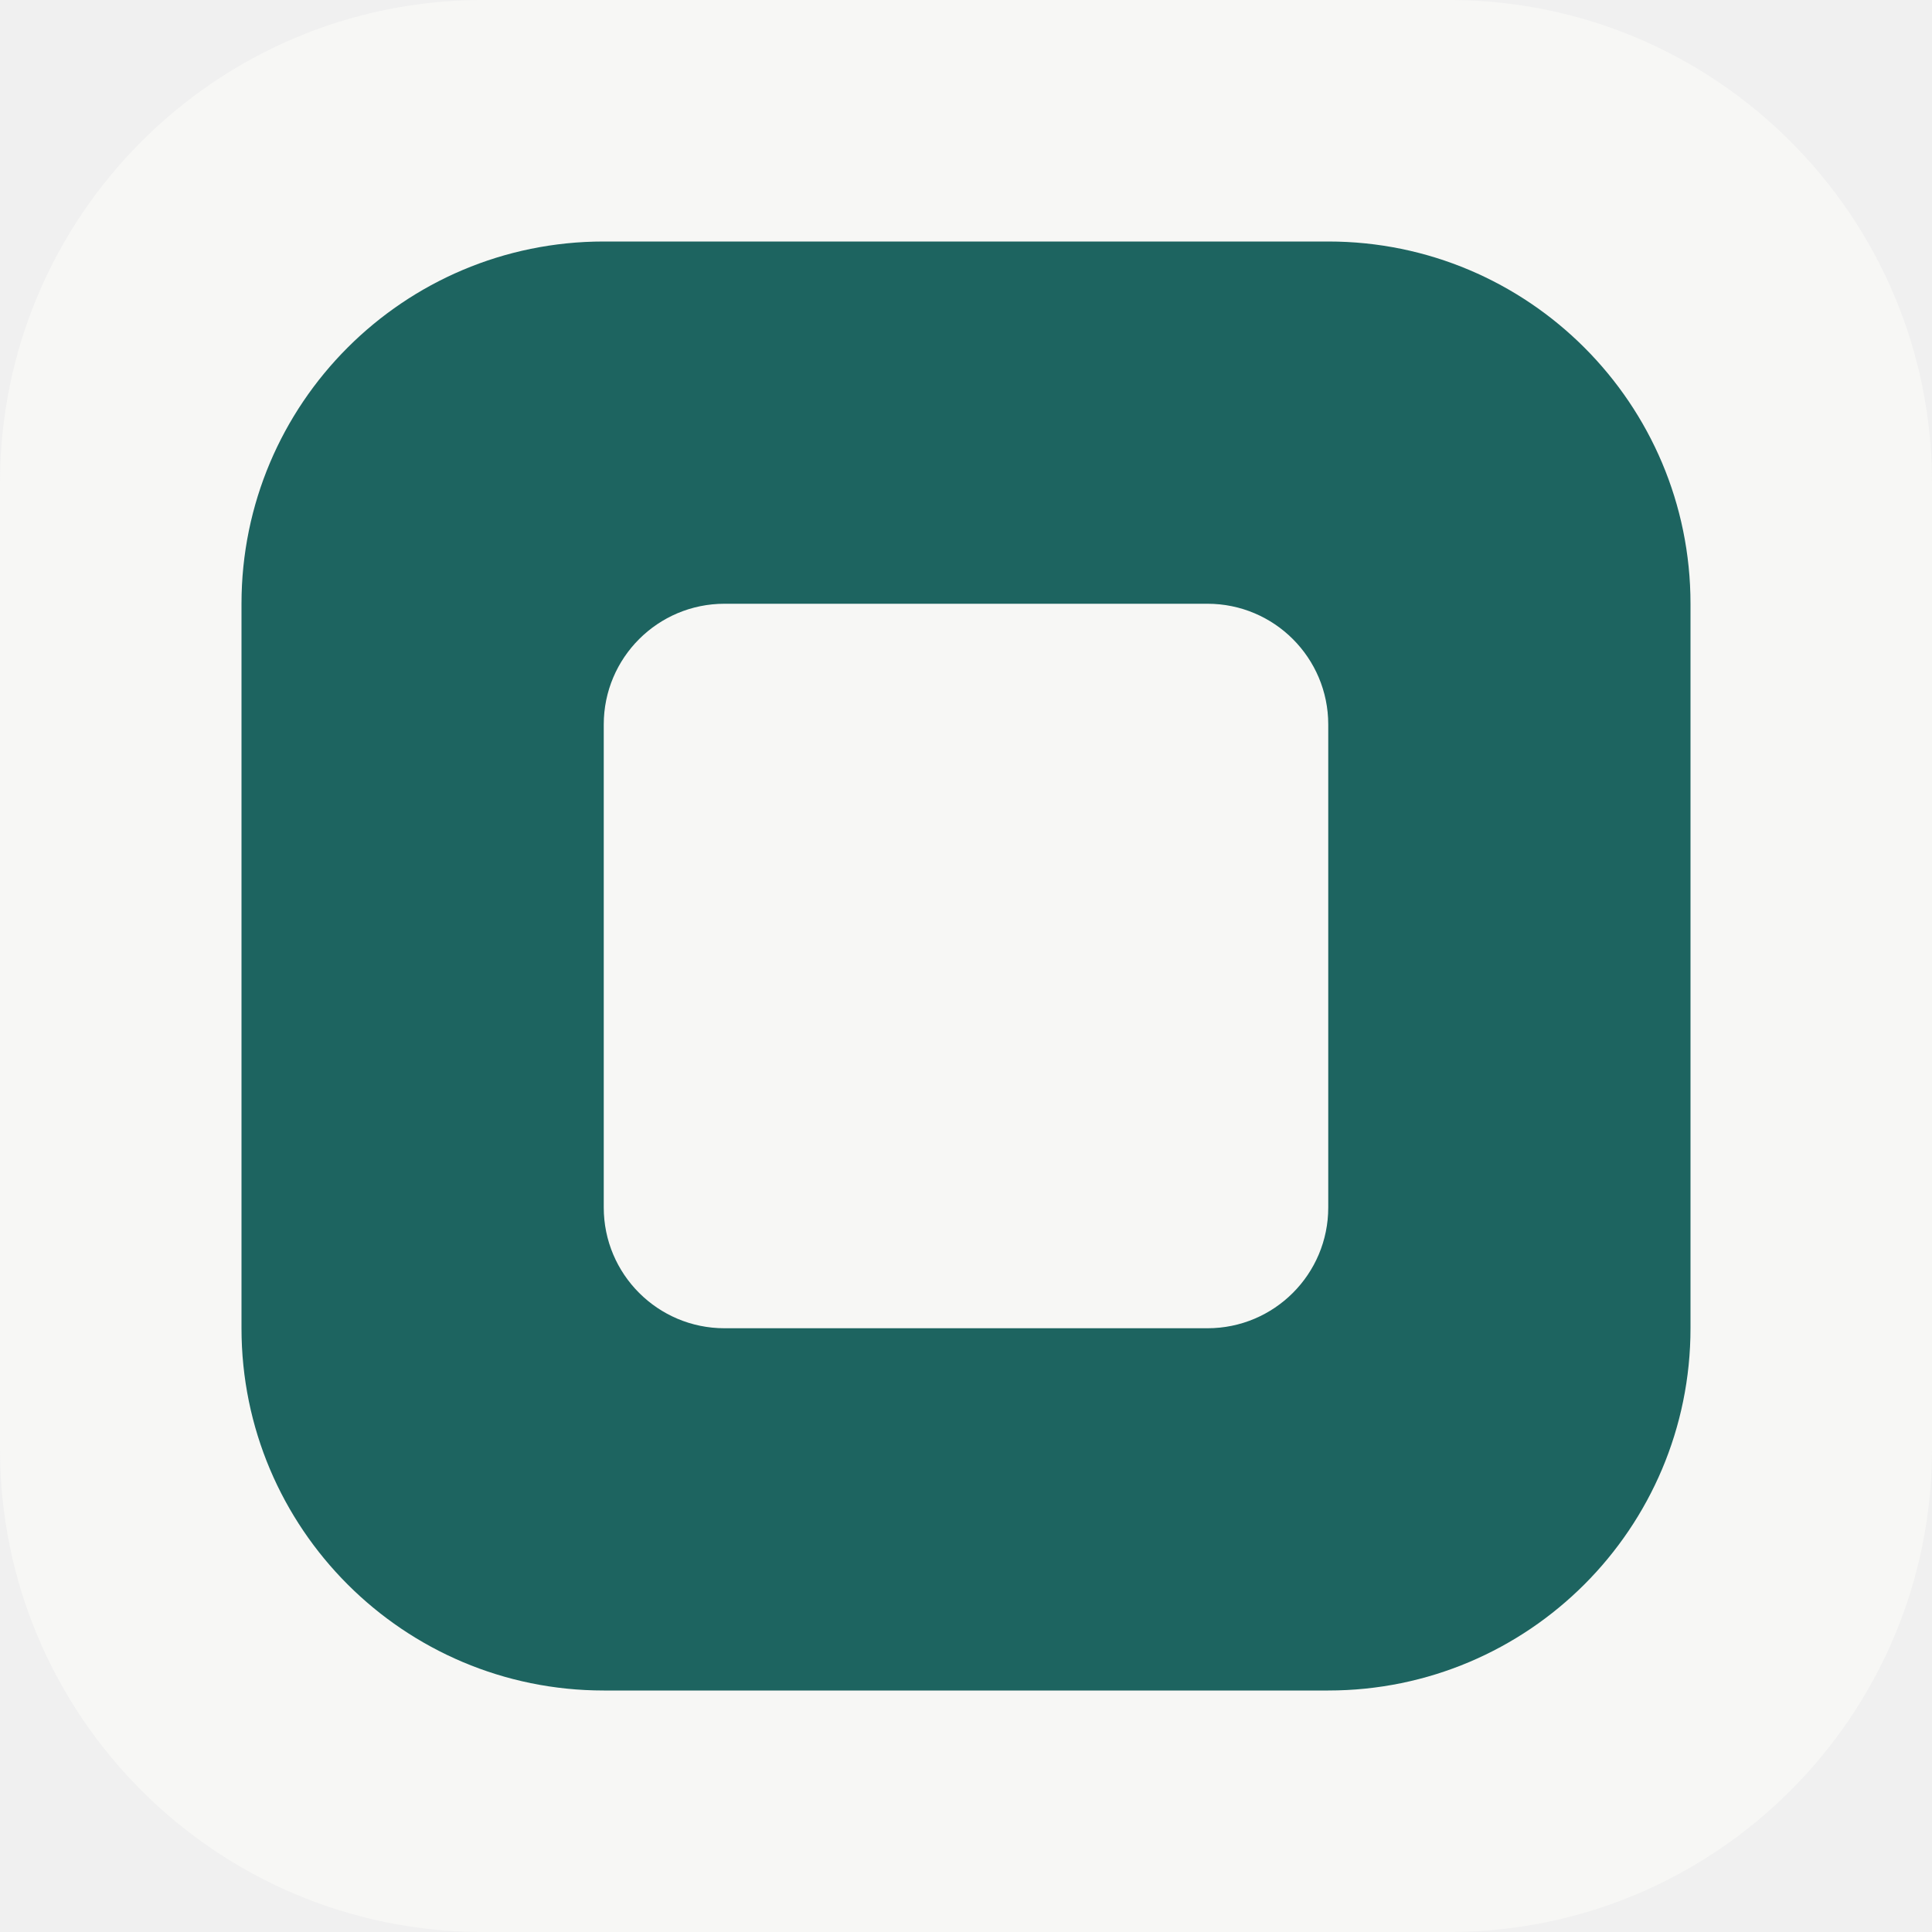
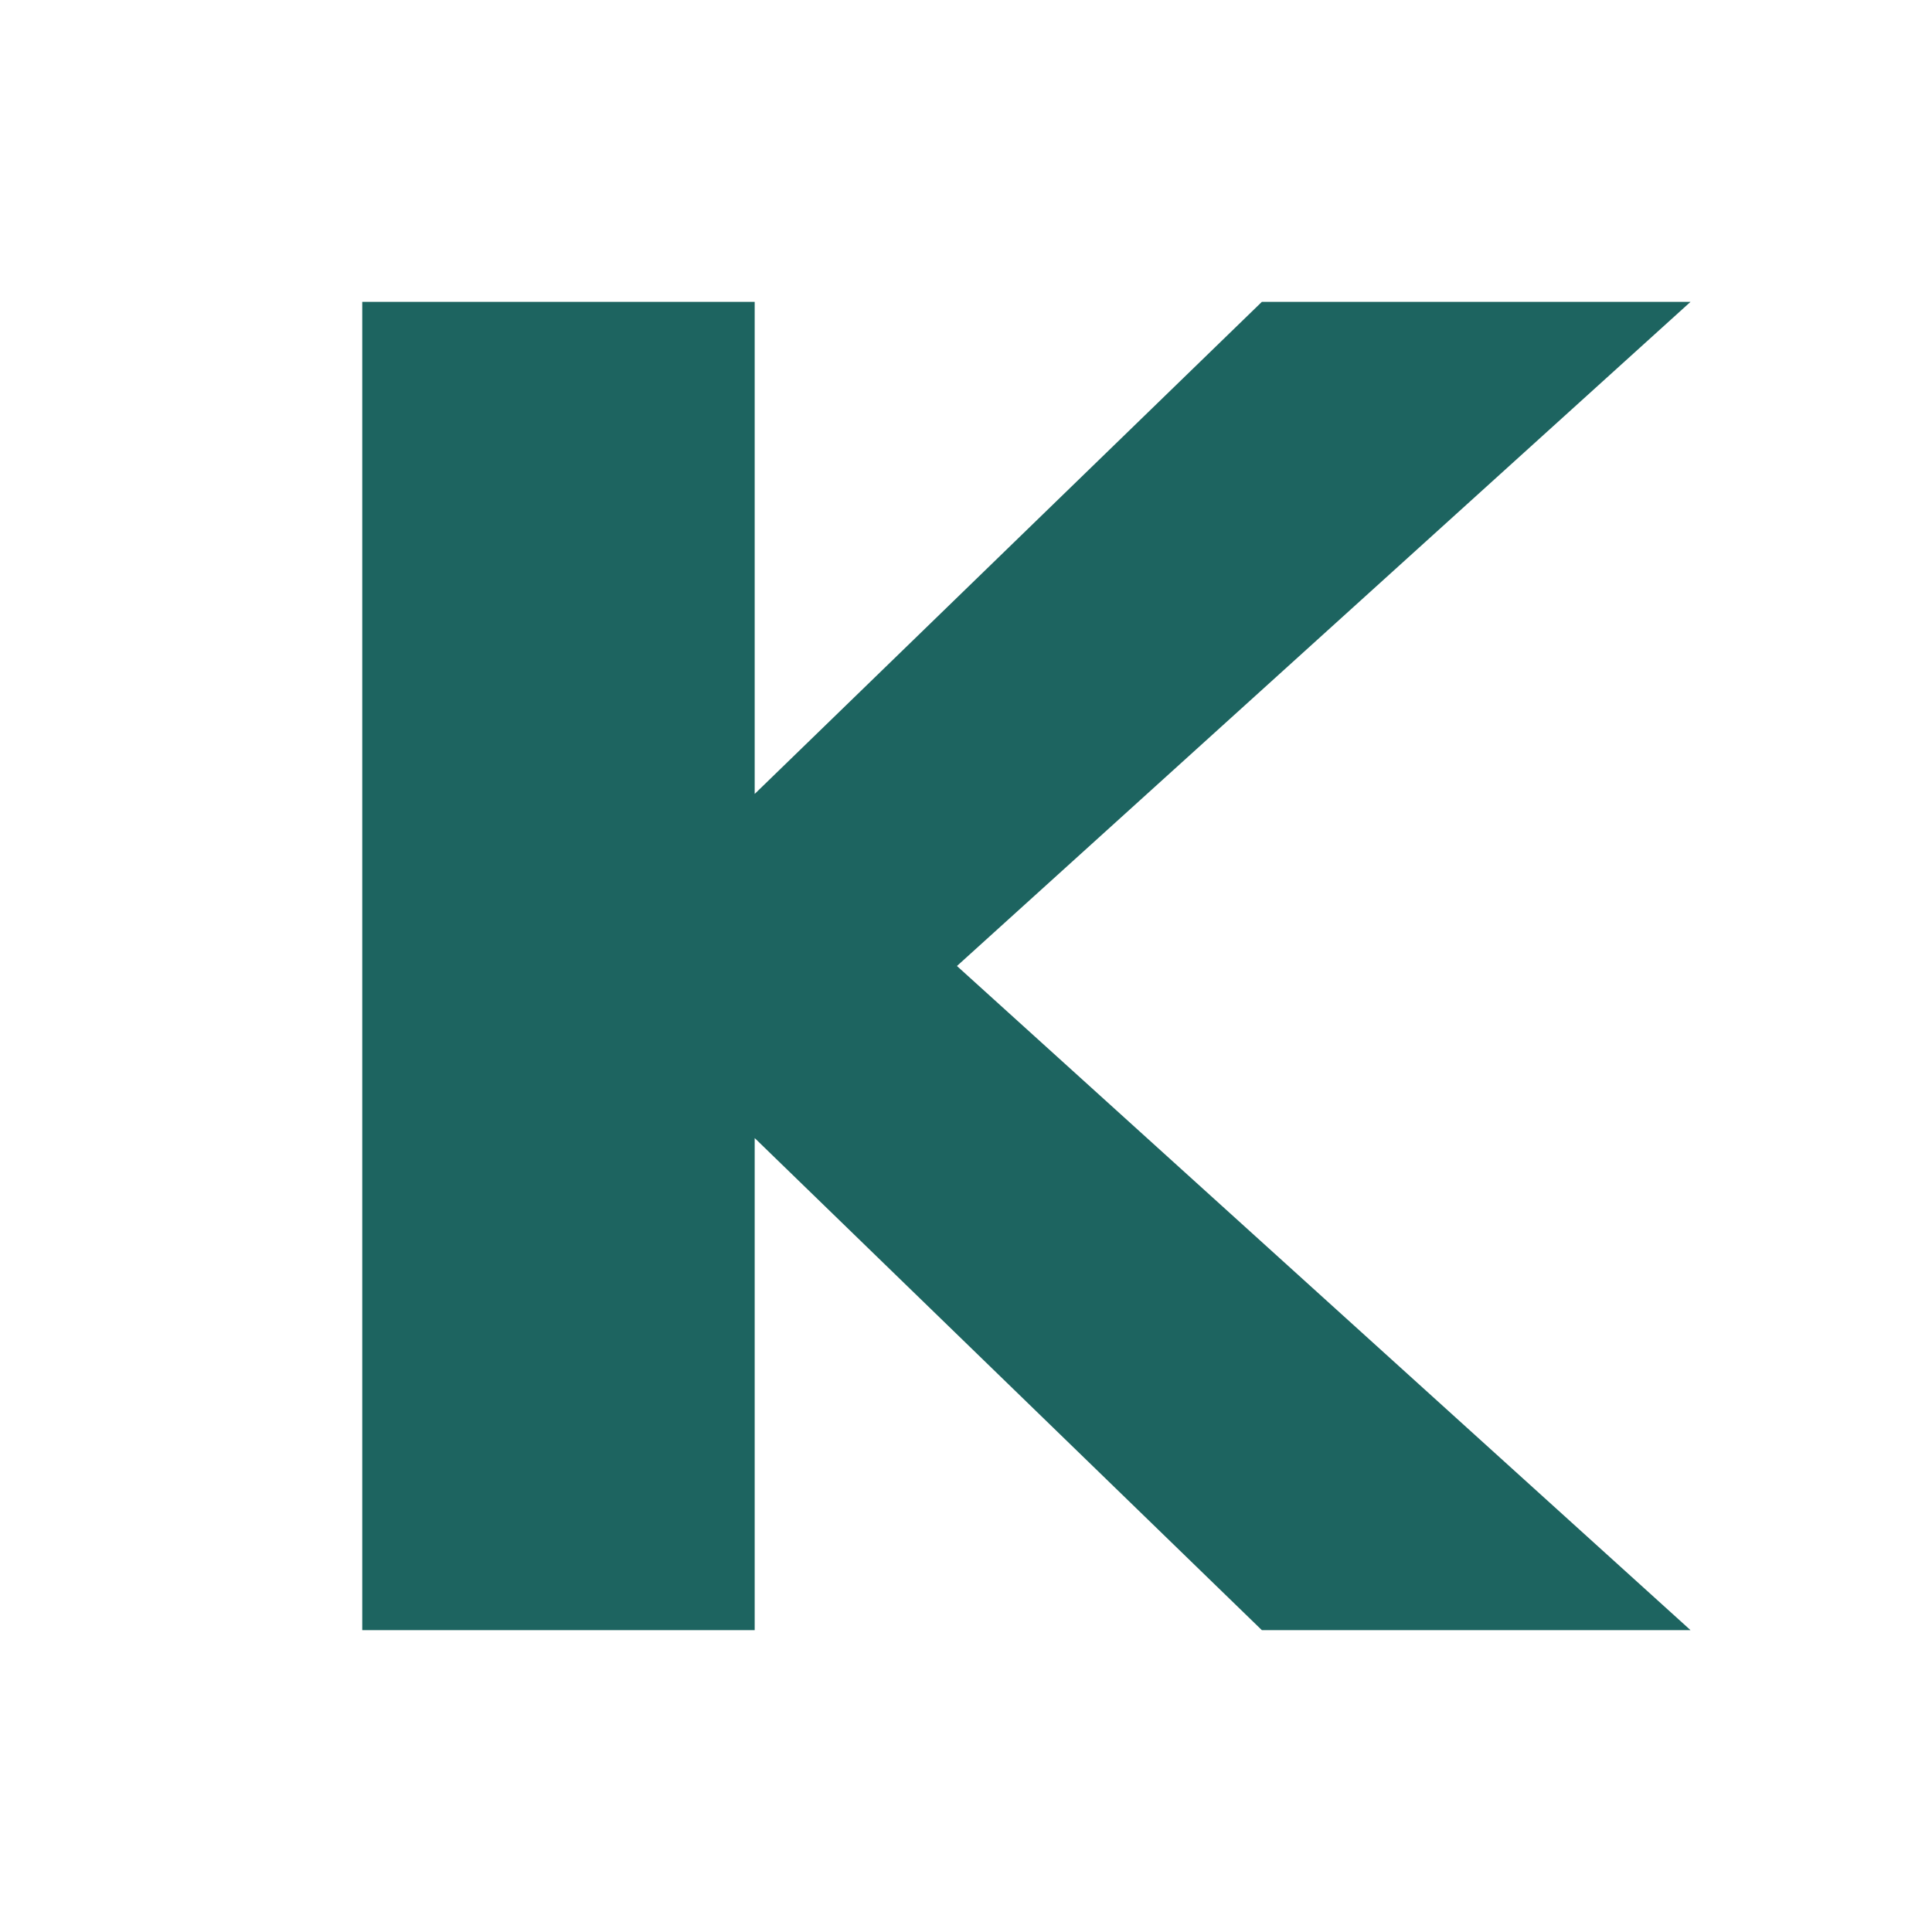
<svg xmlns="http://www.w3.org/2000/svg" viewBox="0 0 32 32">
-   <rect width="32" height="32" rx="8" fill="#f7f7f5" />
-   <rect x="4" y="4" width="24" height="24" rx="6" fill="#1d6460" />
-   <rect x="10" y="10" width="12" height="12" rx="2" fill="#f7f7f5" />
+   <rect width="32" height="32" fill="#ffffff" />
+   <path fill="#1d6460" d="M6 5h6.5v8.15L20.9 5H28L15.85 16 28 27h-7.1L12.5 18.85V27H6Z" />
</svg>
